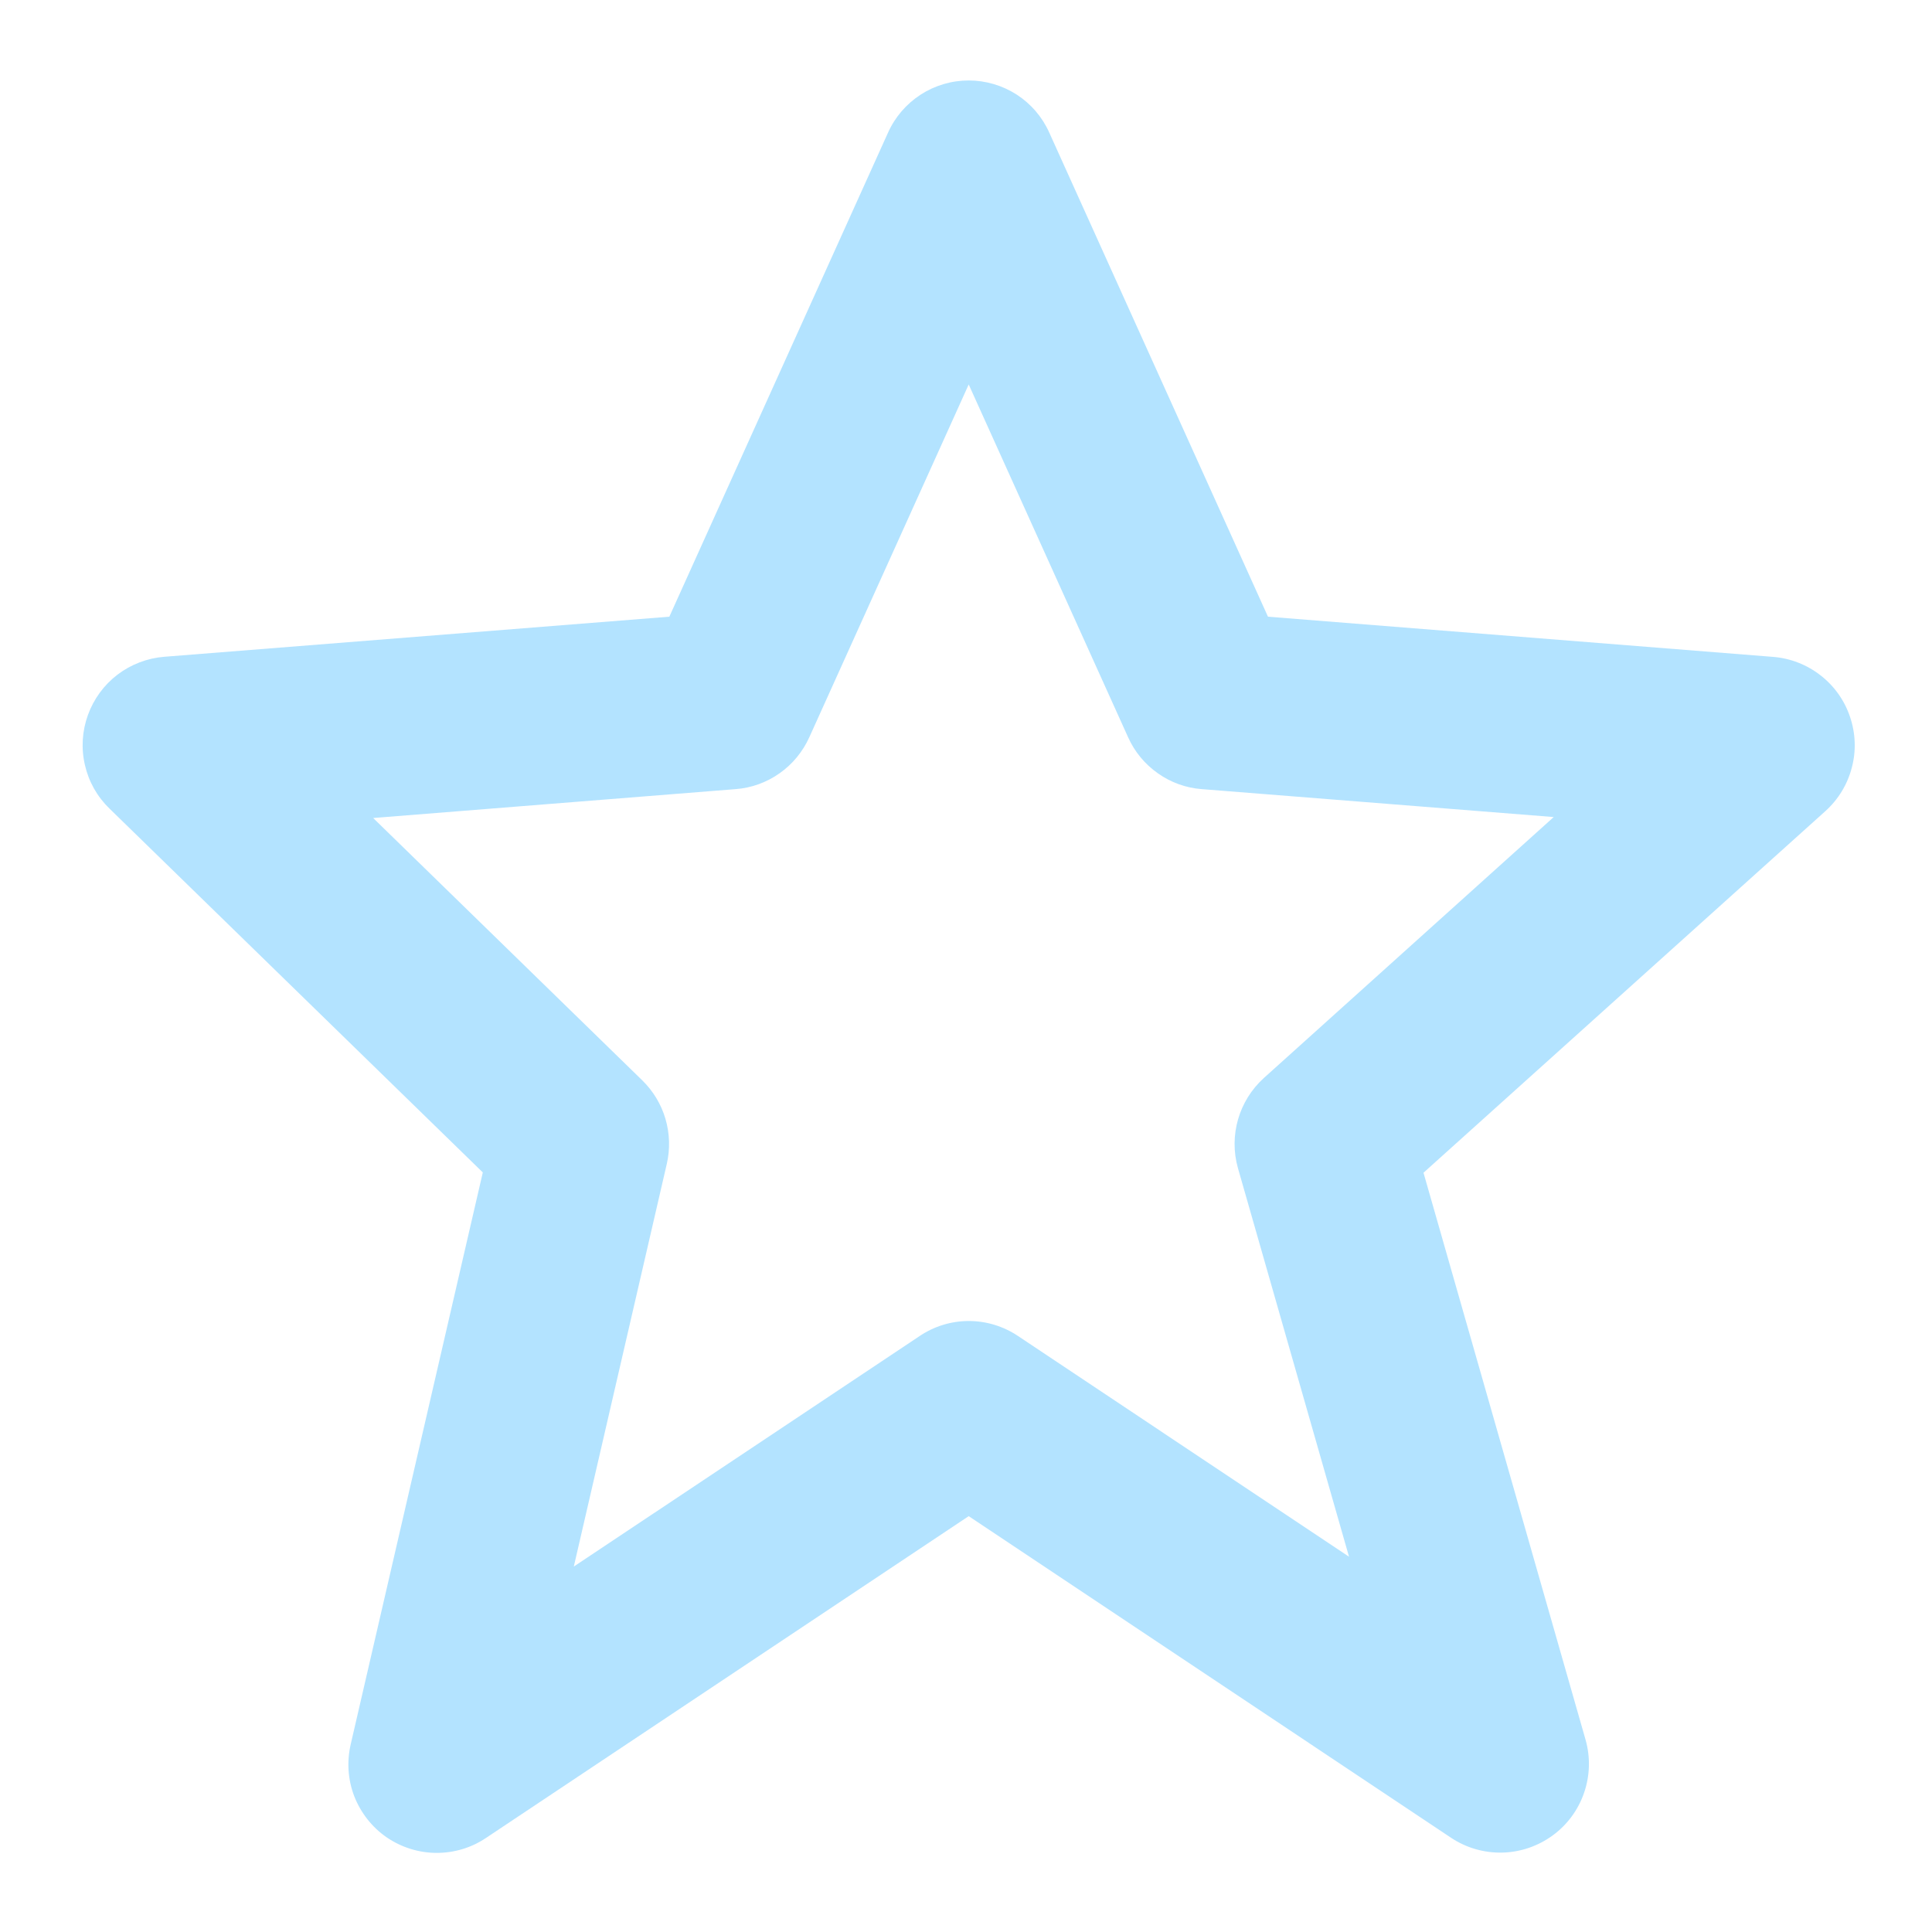
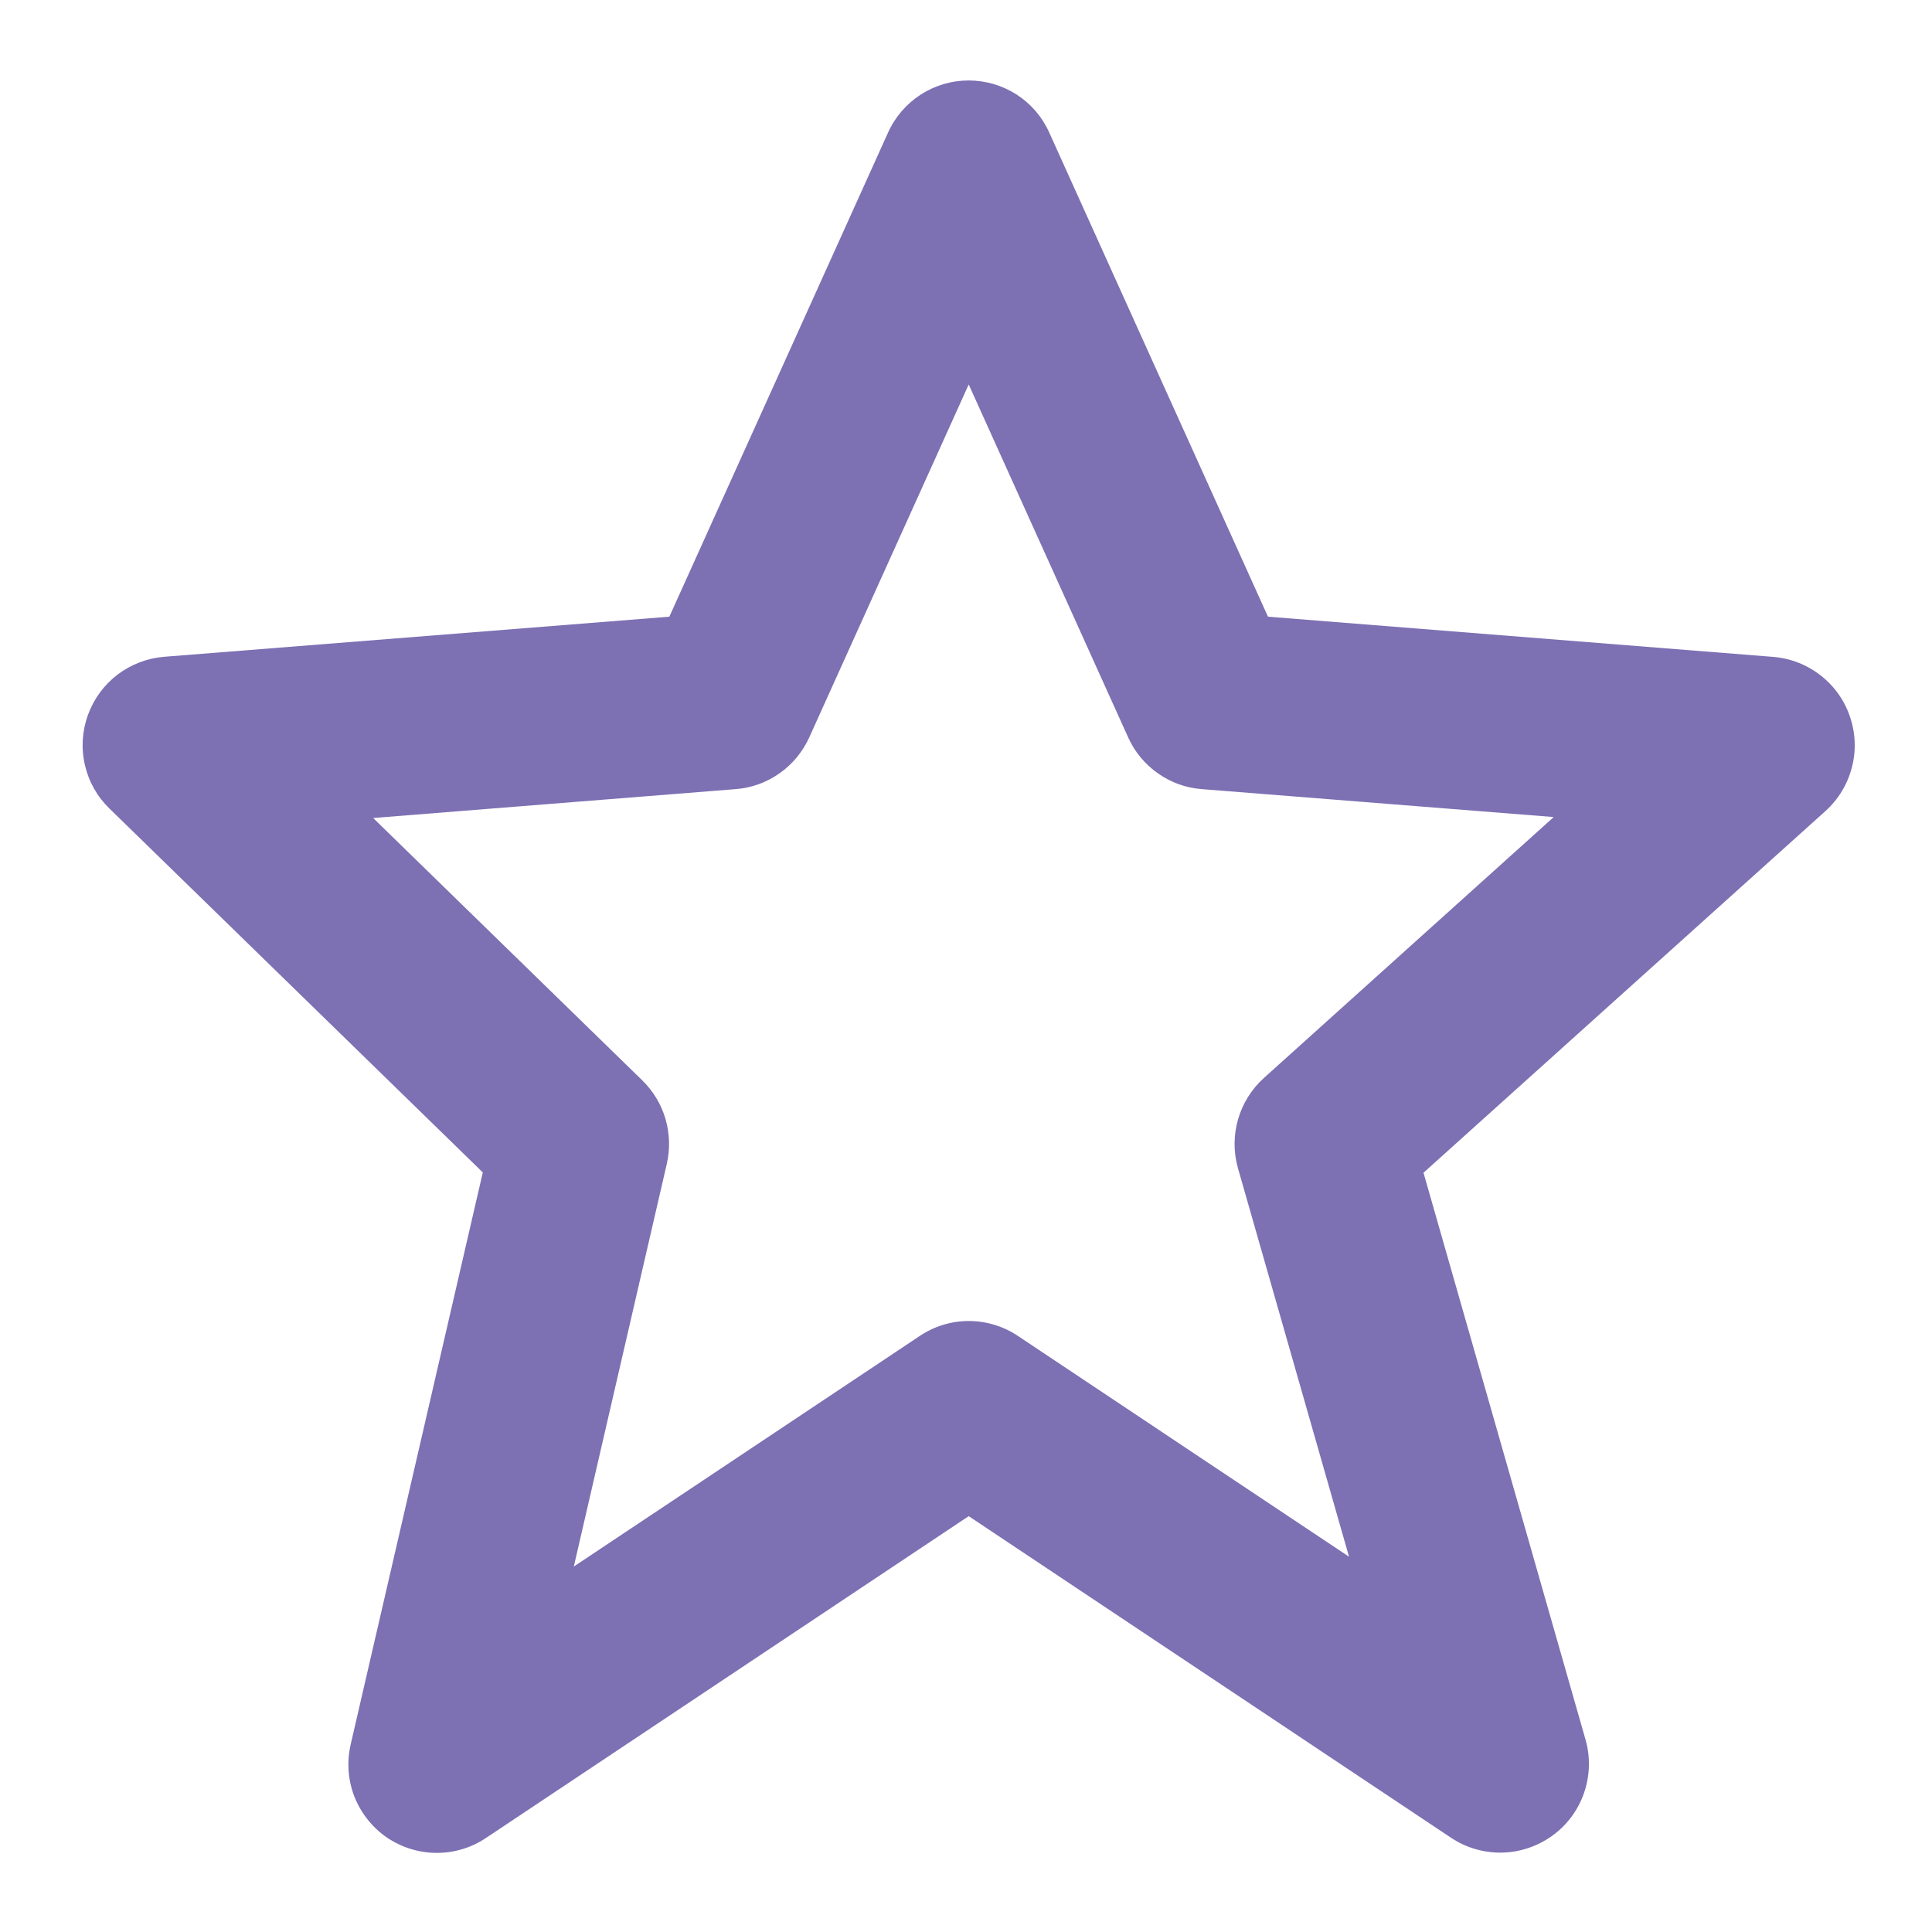
<svg xmlns="http://www.w3.org/2000/svg" width="20" height="20" viewBox="0 0 20 20" fill="none">
-   <path d="M4.998 12.137L3.631 18.055C3.589 18.235 3.601 18.422 3.667 18.594C3.734 18.766 3.85 18.914 4.001 19.019C4.153 19.123 4.332 19.18 4.516 19.181C4.701 19.182 4.881 19.128 5.033 19.025L10.028 15.695L15.022 19.025C15.178 19.129 15.363 19.182 15.55 19.178C15.738 19.174 15.919 19.112 16.071 19.002C16.223 18.892 16.337 18.737 16.398 18.56C16.459 18.383 16.465 18.191 16.414 18.011L14.736 12.14L18.897 8.396C19.03 8.276 19.125 8.12 19.17 7.946C19.216 7.773 19.209 7.59 19.151 7.42C19.094 7.25 18.988 7.101 18.846 6.991C18.705 6.881 18.534 6.814 18.355 6.8L13.126 6.384L10.863 1.375C10.791 1.213 10.674 1.076 10.526 0.98C10.377 0.884 10.204 0.833 10.028 0.833C9.851 0.833 9.678 0.884 9.53 0.98C9.382 1.076 9.264 1.213 9.192 1.375L6.929 6.384L1.7 6.799C1.525 6.813 1.357 6.877 1.216 6.984C1.076 7.091 0.97 7.236 0.91 7.402C0.85 7.568 0.839 7.747 0.879 7.919C0.918 8.091 1.006 8.247 1.133 8.37L4.998 12.137ZM7.615 8.169C7.778 8.157 7.936 8.1 8.07 8.005C8.204 7.911 8.31 7.782 8.378 7.632L10.028 3.98L11.678 7.632C11.745 7.782 11.852 7.911 11.986 8.005C12.12 8.1 12.277 8.157 12.441 8.169L16.084 8.458L13.084 11.159C12.824 11.394 12.72 11.755 12.815 12.092L13.965 16.115L10.538 13.83C10.387 13.729 10.21 13.675 10.029 13.675C9.848 13.675 9.671 13.729 9.521 13.83L5.94 16.217L6.903 12.047C6.938 11.894 6.933 11.734 6.889 11.583C6.845 11.432 6.762 11.295 6.65 11.185L3.863 8.468L7.615 8.169Z" fill="#B3E3FF" />
+   <path d="M4.998 12.137L3.631 18.055C3.589 18.235 3.601 18.422 3.667 18.594C3.734 18.766 3.85 18.914 4.001 19.019C4.153 19.123 4.332 19.18 4.516 19.181C4.701 19.182 4.881 19.128 5.033 19.025L10.028 15.695L15.022 19.025C15.178 19.129 15.363 19.182 15.55 19.178C15.738 19.174 15.919 19.112 16.071 19.002C16.223 18.892 16.337 18.737 16.398 18.56C16.459 18.383 16.465 18.191 16.414 18.011L14.736 12.14L18.897 8.396C19.03 8.276 19.125 8.12 19.17 7.946C19.216 7.773 19.209 7.59 19.151 7.42C19.094 7.25 18.988 7.101 18.846 6.991C18.705 6.881 18.534 6.814 18.355 6.8L13.126 6.384L10.863 1.375C10.791 1.213 10.674 1.076 10.526 0.98C10.377 0.884 10.204 0.833 10.028 0.833C9.851 0.833 9.678 0.884 9.53 0.98C9.382 1.076 9.264 1.213 9.192 1.375L6.929 6.384L1.7 6.799C1.525 6.813 1.357 6.877 1.216 6.984C1.076 7.091 0.97 7.236 0.91 7.402C0.85 7.568 0.839 7.747 0.879 7.919C0.918 8.091 1.006 8.247 1.133 8.37L4.998 12.137ZM7.615 8.169C7.778 8.157 7.936 8.1 8.07 8.005C8.204 7.911 8.31 7.782 8.378 7.632L10.028 3.98L11.678 7.632C11.745 7.782 11.852 7.911 11.986 8.005C12.12 8.1 12.277 8.157 12.441 8.169L16.084 8.458L13.084 11.159C12.824 11.394 12.72 11.755 12.815 12.092L13.965 16.115L10.538 13.83C10.387 13.729 10.21 13.675 10.029 13.675C9.848 13.675 9.671 13.729 9.521 13.83L5.94 16.217L6.903 12.047C6.938 11.894 6.933 11.734 6.889 11.583C6.845 11.432 6.762 11.295 6.65 11.185L3.863 8.468L7.615 8.169Z" fill="#7d70b3" />
</svg>
